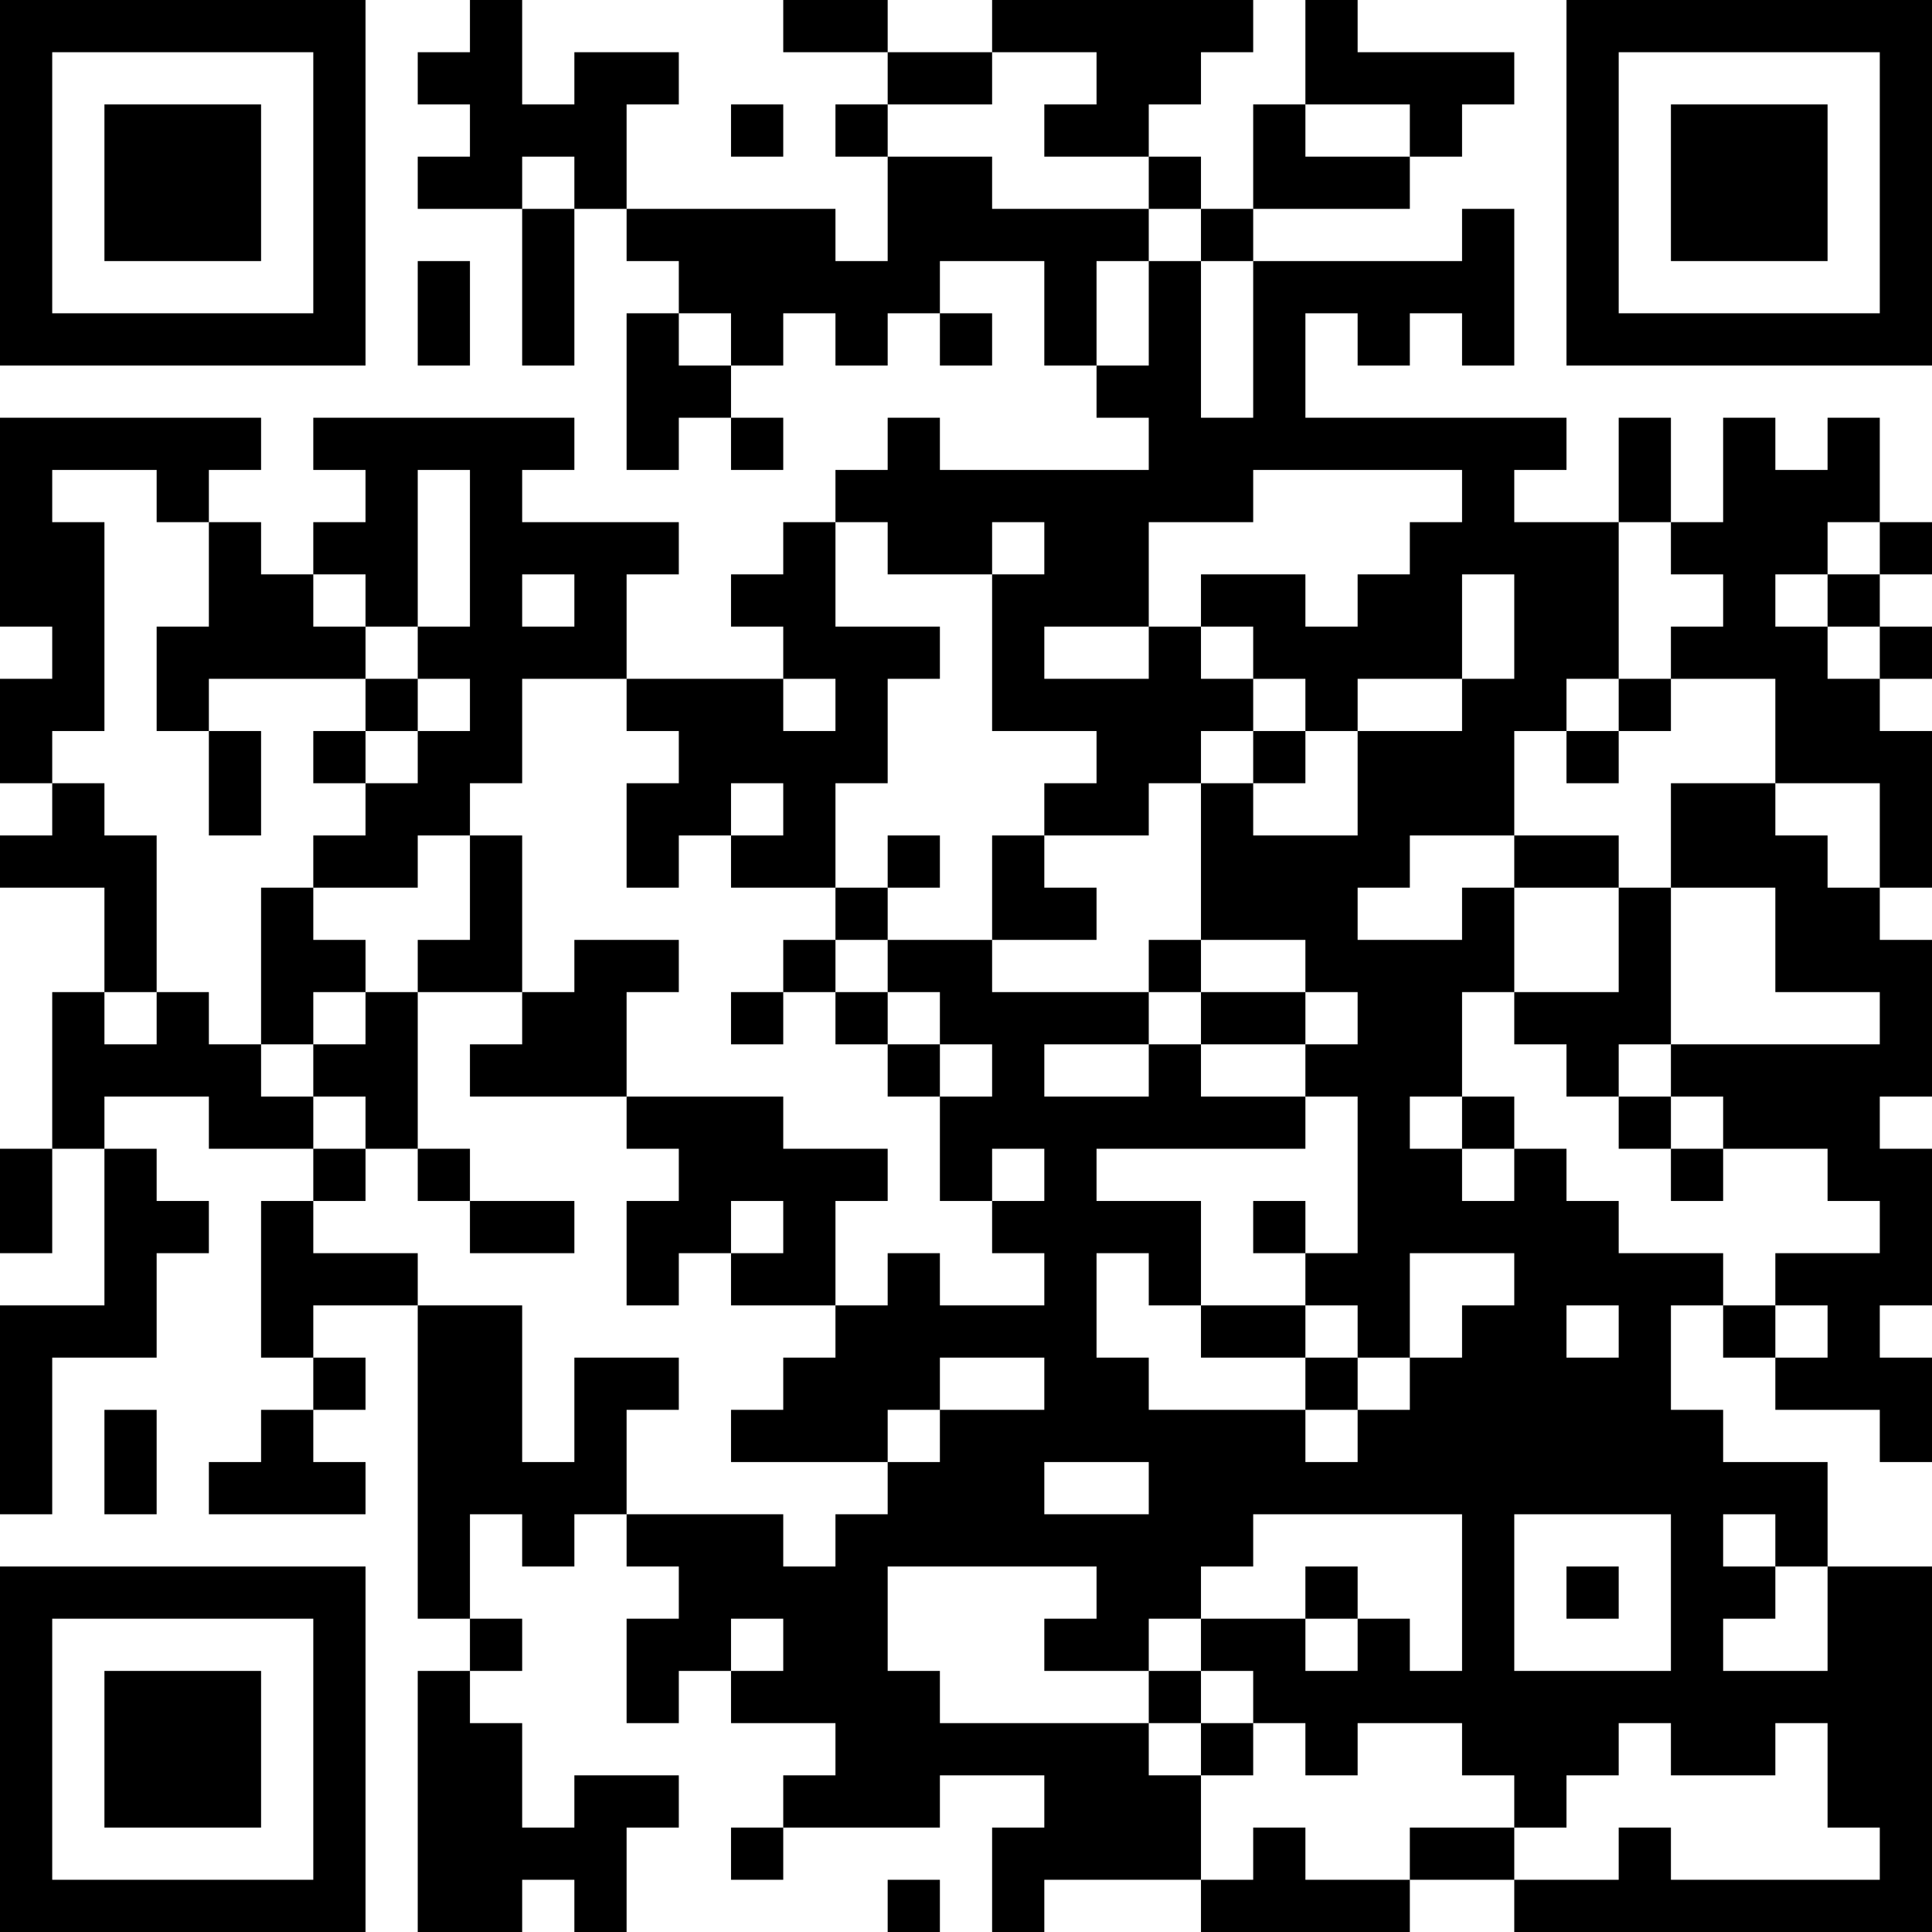
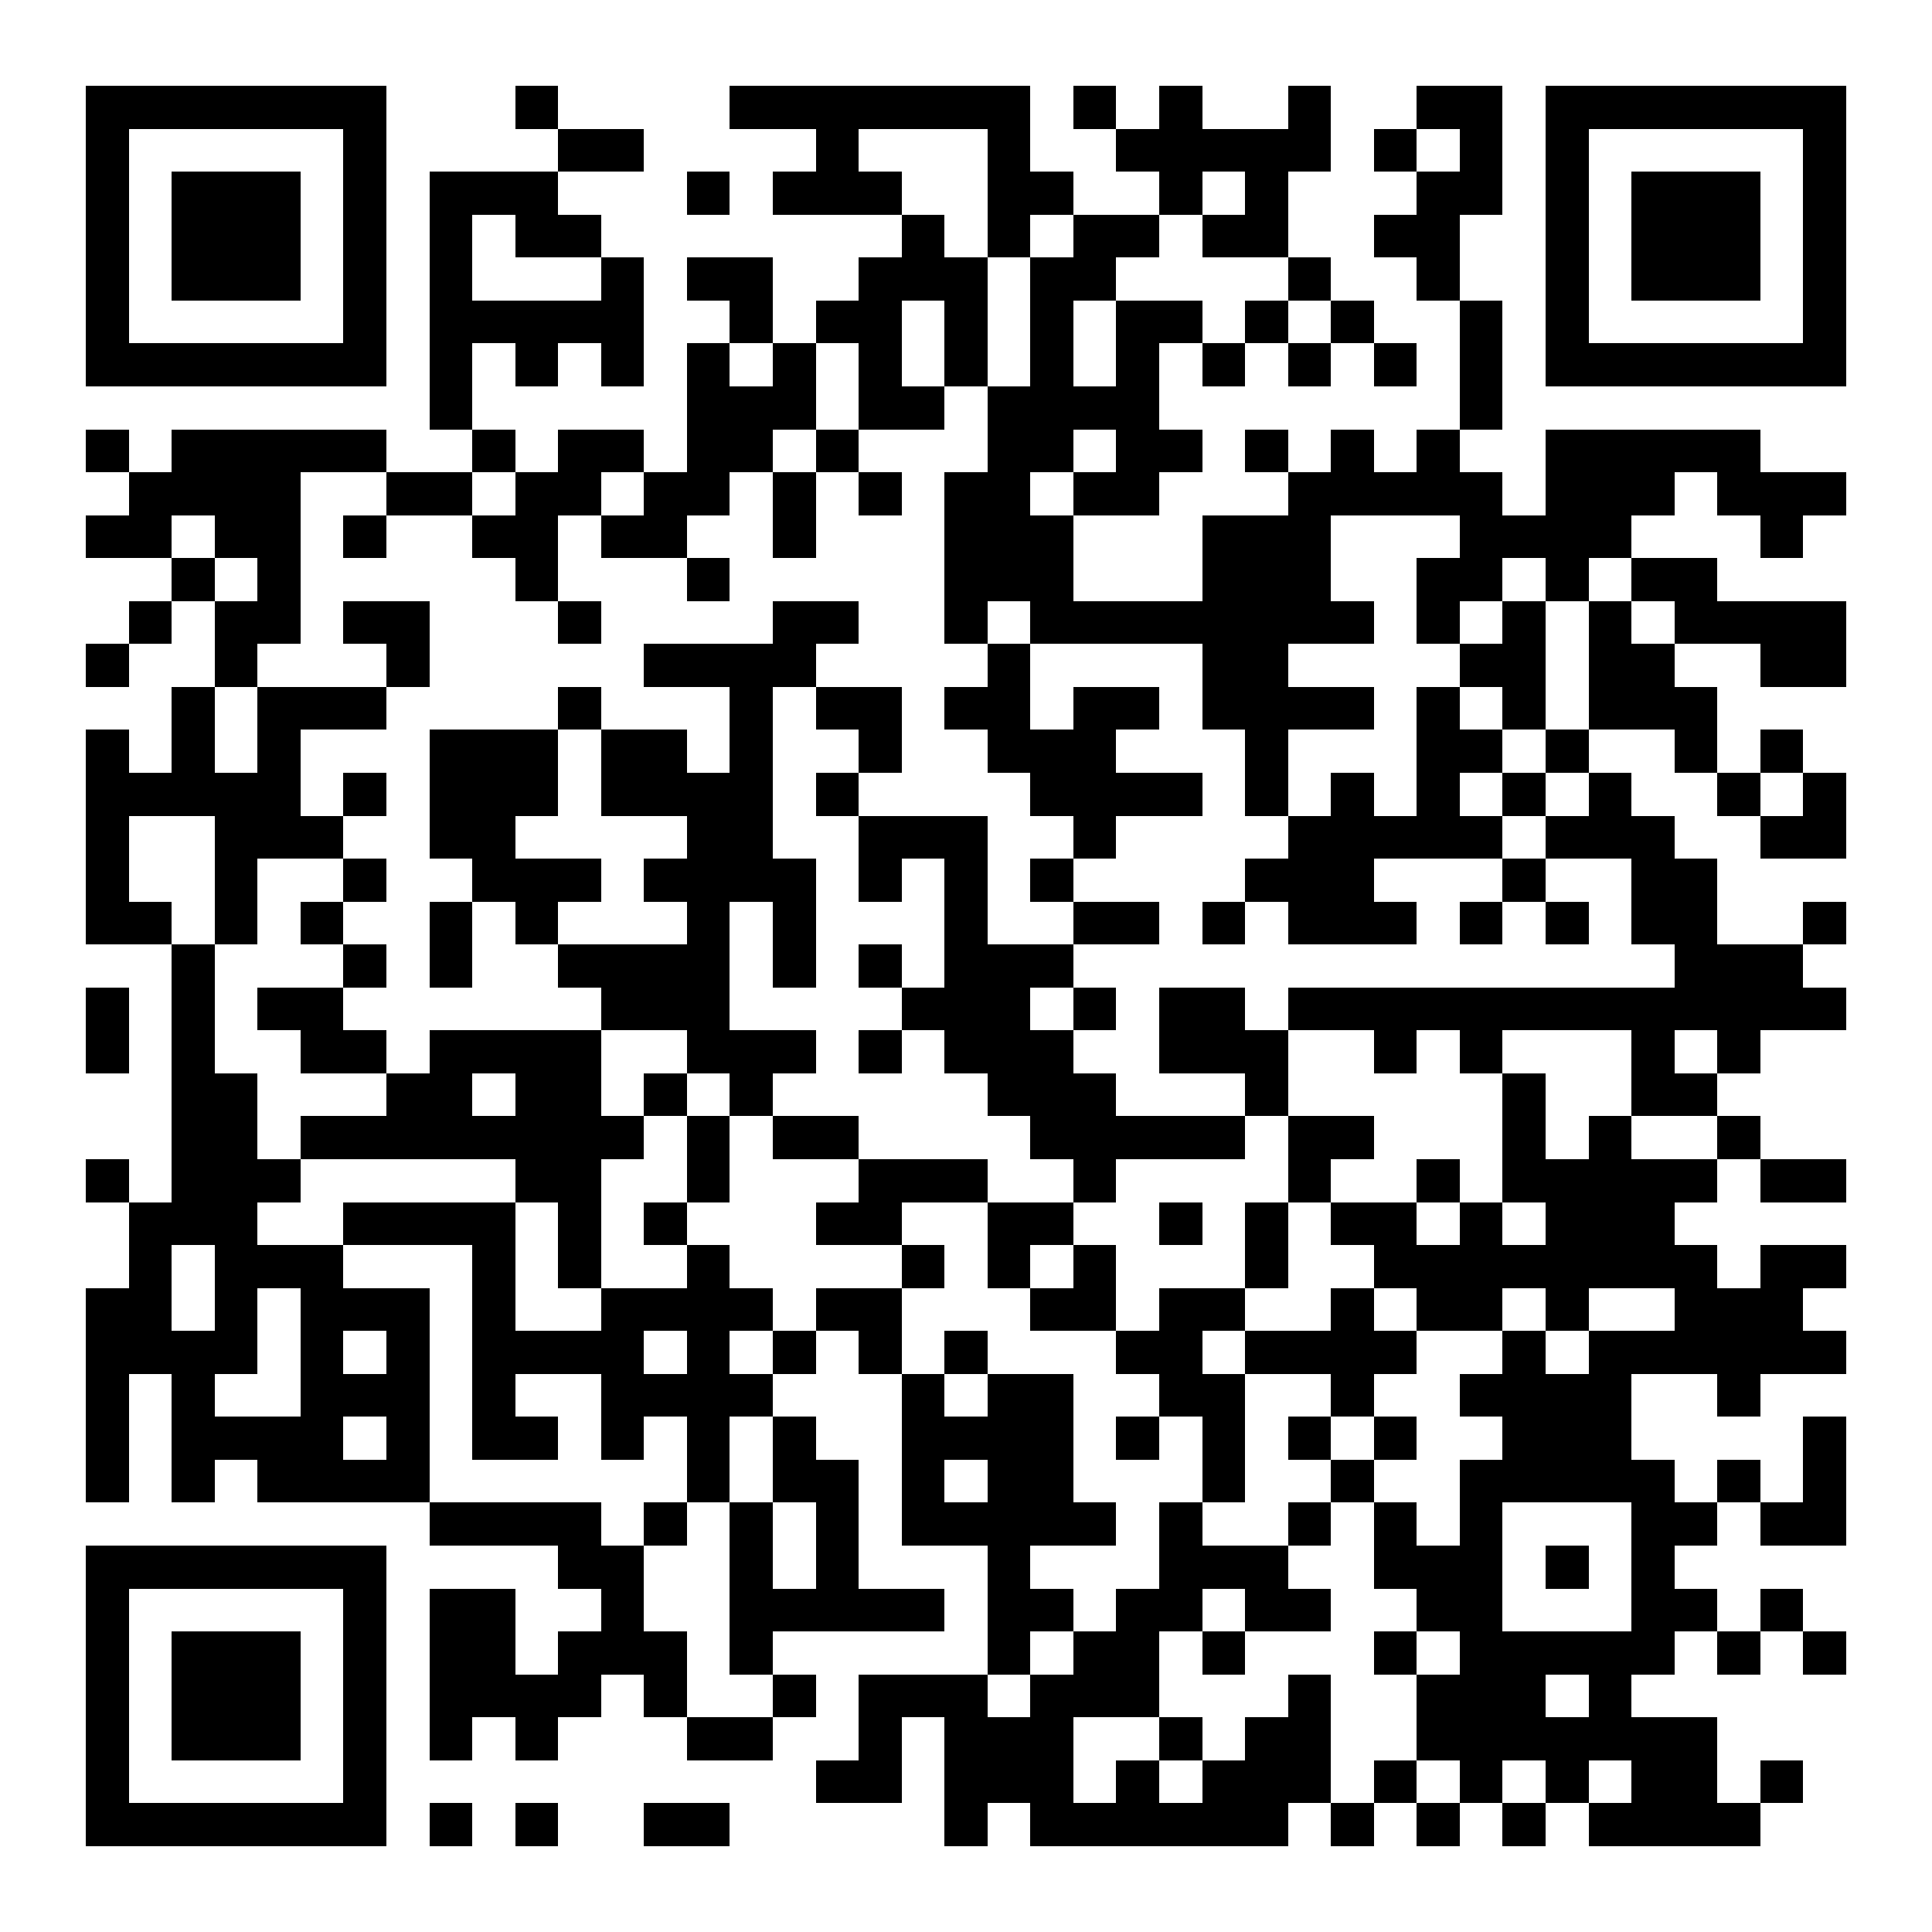
- <svg xmlns="http://www.w3.org/2000/svg" version="1.1" width="481" height="481">
-   <rect style="fill:rgb(255, 255, 255);fill-opacity:1" x="0" y="0" width="481" height="481" />
-   <g id="elements">
-     <path style="fill:rgb(0, 0, 0)" d="M 0,0 l 13,0 0,13 -13,0 z M 13,0 l 13,0 0,13 -13,0 z M 26,0 l 13,0 0,13 -13,0 z M 39,0 l 13,0 0,13 -13,0 z M 52,0 l 13,0 0,13 -13,0 z M 65,0 l 13,0 0,13 -13,0 z M 78,0 l 13,0 0,13 -13,0 z M 117,0 l 13,0 0,13 -13,0 z M 195,0 l 13,0 0,13 -13,0 z M 208,0 l 13,0 0,13 -13,0 z M 247,0 l 13,0 0,13 -13,0 z M 260,0 l 13,0 0,13 -13,0 z M 273,0 l 13,0 0,13 -13,0 z M 286,0 l 13,0 0,13 -13,0 z M 299,0 l 13,0 0,13 -13,0 z M 325,0 l 13,0 0,13 -13,0 z M 390,0 l 13,0 0,13 -13,0 z M 403,0 l 13,0 0,13 -13,0 z M 416,0 l 13,0 0,13 -13,0 z M 429,0 l 13,0 0,13 -13,0 z M 442,0 l 13,0 0,13 -13,0 z M 455,0 l 13,0 0,13 -13,0 z M 468,0 l 13,0 0,13 -13,0 z M 0,13 l 13,0 0,13 -13,0 z M 78,13 l 13,0 0,13 -13,0 z M 104,13 l 13,0 0,13 -13,0 z M 117,13 l 13,0 0,13 -13,0 z M 143,13 l 13,0 0,13 -13,0 z M 156,13 l 13,0 0,13 -13,0 z M 221,13 l 13,0 0,13 -13,0 z M 234,13 l 13,0 0,13 -13,0 z M 273,13 l 13,0 0,13 -13,0 z M 286,13 l 13,0 0,13 -13,0 z M 325,13 l 13,0 0,13 -13,0 z M 338,13 l 13,0 0,13 -13,0 z M 351,13 l 13,0 0,13 -13,0 z M 364,13 l 13,0 0,13 -13,0 z M 390,13 l 13,0 0,13 -13,0 z M 468,13 l 13,0 0,13 -13,0 z M 0,26 l 13,0 0,13 -13,0 z M 26,26 l 13,0 0,13 -13,0 z M 39,26 l 13,0 0,13 -13,0 z M 52,26 l 13,0 0,13 -13,0 z M 78,26 l 13,0 0,13 -13,0 z M 117,26 l 13,0 0,13 -13,0 z M 130,26 l 13,0 0,13 -13,0 z M 143,26 l 13,0 0,13 -13,0 z M 182,26 l 13,0 0,13 -13,0 z M 208,26 l 13,0 0,13 -13,0 z M 260,26 l 13,0 0,13 -13,0 z M 273,26 l 13,0 0,13 -13,0 z M 312,26 l 13,0 0,13 -13,0 z M 351,26 l 13,0 0,13 -13,0 z M 390,26 l 13,0 0,13 -13,0 z M 416,26 l 13,0 0,13 -13,0 z M 429,26 l 13,0 0,13 -13,0 z M 442,26 l 13,0 0,13 -13,0 z M 468,26 l 13,0 0,13 -13,0 z M 0,39 l 13,0 0,13 -13,0 z M 26,39 l 13,0 0,13 -13,0 z M 39,39 l 13,0 0,13 -13,0 z M 52,39 l 13,0 0,13 -13,0 z M 78,39 l 13,0 0,13 -13,0 z M 104,39 l 13,0 0,13 -13,0 z M 117,39 l 13,0 0,13 -13,0 z M 143,39 l 13,0 0,13 -13,0 z M 221,39 l 13,0 0,13 -13,0 z M 234,39 l 13,0 0,13 -13,0 z M 286,39 l 13,0 0,13 -13,0 z M 312,39 l 13,0 0,13 -13,0 z M 325,39 l 13,0 0,13 -13,0 z M 338,39 l 13,0 0,13 -13,0 z M 390,39 l 13,0 0,13 -13,0 z M 416,39 l 13,0 0,13 -13,0 z M 429,39 l 13,0 0,13 -13,0 z M 442,39 l 13,0 0,13 -13,0 z M 468,39 l 13,0 0,13 -13,0 z M 0,52 l 13,0 0,13 -13,0 z M 26,52 l 13,0 0,13 -13,0 z M 39,52 l 13,0 0,13 -13,0 z M 52,52 l 13,0 0,13 -13,0 z M 78,52 l 13,0 0,13 -13,0 z M 130,52 l 13,0 0,13 -13,0 z M 156,52 l 13,0 0,13 -13,0 z M 169,52 l 13,0 0,13 -13,0 z M 182,52 l 13,0 0,13 -13,0 z M 195,52 l 13,0 0,13 -13,0 z M 221,52 l 13,0 0,13 -13,0 z M 234,52 l 13,0 0,13 -13,0 z M 247,52 l 13,0 0,13 -13,0 z M 260,52 l 13,0 0,13 -13,0 z M 273,52 l 13,0 0,13 -13,0 z M 299,52 l 13,0 0,13 -13,0 z M 364,52 l 13,0 0,13 -13,0 z M 390,52 l 13,0 0,13 -13,0 z M 416,52 l 13,0 0,13 -13,0 z M 429,52 l 13,0 0,13 -13,0 z M 442,52 l 13,0 0,13 -13,0 z M 468,52 l 13,0 0,13 -13,0 z M 0,65 l 13,0 0,13 -13,0 z M 78,65 l 13,0 0,13 -13,0 z M 104,65 l 13,0 0,13 -13,0 z M 130,65 l 13,0 0,13 -13,0 z M 169,65 l 13,0 0,13 -13,0 z M 182,65 l 13,0 0,13 -13,0 z M 195,65 l 13,0 0,13 -13,0 z M 208,65 l 13,0 0,13 -13,0 z M 221,65 l 13,0 0,13 -13,0 z M 260,65 l 13,0 0,13 -13,0 z M 286,65 l 13,0 0,13 -13,0 z M 312,65 l 13,0 0,13 -13,0 z M 325,65 l 13,0 0,13 -13,0 z M 338,65 l 13,0 0,13 -13,0 z M 351,65 l 13,0 0,13 -13,0 z M 364,65 l 13,0 0,13 -13,0 z M 390,65 l 13,0 0,13 -13,0 z M 468,65 l 13,0 0,13 -13,0 z M 0,78 l 13,0 0,13 -13,0 z M 13,78 l 13,0 0,13 -13,0 z M 26,78 l 13,0 0,13 -13,0 z M 39,78 l 13,0 0,13 -13,0 z M 52,78 l 13,0 0,13 -13,0 z M 65,78 l 13,0 0,13 -13,0 z M 78,78 l 13,0 0,13 -13,0 z M 104,78 l 13,0 0,13 -13,0 z M 130,78 l 13,0 0,13 -13,0 z M 156,78 l 13,0 0,13 -13,0 z M 182,78 l 13,0 0,13 -13,0 z M 208,78 l 13,0 0,13 -13,0 z M 234,78 l 13,0 0,13 -13,0 z M 260,78 l 13,0 0,13 -13,0 z M 286,78 l 13,0 0,13 -13,0 z M 312,78 l 13,0 0,13 -13,0 z M 338,78 l 13,0 0,13 -13,0 z M 364,78 l 13,0 0,13 -13,0 z M 390,78 l 13,0 0,13 -13,0 z M 403,78 l 13,0 0,13 -13,0 z M 416,78 l 13,0 0,13 -13,0 z M 429,78 l 13,0 0,13 -13,0 z M 442,78 l 13,0 0,13 -13,0 z M 455,78 l 13,0 0,13 -13,0 z M 468,78 l 13,0 0,13 -13,0 z M 156,91 l 13,0 0,13 -13,0 z M 169,91 l 13,0 0,13 -13,0 z M 273,91 l 13,0 0,13 -13,0 z M 286,91 l 13,0 0,13 -13,0 z M 312,91 l 13,0 0,13 -13,0 z M 0,104 l 13,0 0,13 -13,0 z M 13,104 l 13,0 0,13 -13,0 z M 26,104 l 13,0 0,13 -13,0 z M 39,104 l 13,0 0,13 -13,0 z M 52,104 l 13,0 0,13 -13,0 z M 78,104 l 13,0 0,13 -13,0 z M 91,104 l 13,0 0,13 -13,0 z M 104,104 l 13,0 0,13 -13,0 z M 117,104 l 13,0 0,13 -13,0 z M 130,104 l 13,0 0,13 -13,0 z M 156,104 l 13,0 0,13 -13,0 z M 182,104 l 13,0 0,13 -13,0 z M 221,104 l 13,0 0,13 -13,0 z M 286,104 l 13,0 0,13 -13,0 z M 299,104 l 13,0 0,13 -13,0 z M 312,104 l 13,0 0,13 -13,0 z M 325,104 l 13,0 0,13 -13,0 z M 338,104 l 13,0 0,13 -13,0 z M 351,104 l 13,0 0,13 -13,0 z M 364,104 l 13,0 0,13 -13,0 z M 377,104 l 13,0 0,13 -13,0 z M 403,104 l 13,0 0,13 -13,0 z M 429,104 l 13,0 0,13 -13,0 z M 455,104 l 13,0 0,13 -13,0 z M 0,117 l 13,0 0,13 -13,0 z M 39,117 l 13,0 0,13 -13,0 z M 91,117 l 13,0 0,13 -13,0 z M 117,117 l 13,0 0,13 -13,0 z M 208,117 l 13,0 0,13 -13,0 z M 221,117 l 13,0 0,13 -13,0 z M 234,117 l 13,0 0,13 -13,0 z M 247,117 l 13,0 0,13 -13,0 z M 260,117 l 13,0 0,13 -13,0 z M 273,117 l 13,0 0,13 -13,0 z M 286,117 l 13,0 0,13 -13,0 z M 299,117 l 13,0 0,13 -13,0 z M 364,117 l 13,0 0,13 -13,0 z M 403,117 l 13,0 0,13 -13,0 z M 429,117 l 13,0 0,13 -13,0 z M 442,117 l 13,0 0,13 -13,0 z M 455,117 l 13,0 0,13 -13,0 z M 0,130 l 13,0 0,13 -13,0 z M 13,130 l 13,0 0,13 -13,0 z M 52,130 l 13,0 0,13 -13,0 z M 78,130 l 13,0 0,13 -13,0 z M 91,130 l 13,0 0,13 -13,0 z M 117,130 l 13,0 0,13 -13,0 z M 130,130 l 13,0 0,13 -13,0 z M 143,130 l 13,0 0,13 -13,0 z M 156,130 l 13,0 0,13 -13,0 z M 195,130 l 13,0 0,13 -13,0 z M 221,130 l 13,0 0,13 -13,0 z M 234,130 l 13,0 0,13 -13,0 z M 260,130 l 13,0 0,13 -13,0 z M 273,130 l 13,0 0,13 -13,0 z M 351,130 l 13,0 0,13 -13,0 z M 364,130 l 13,0 0,13 -13,0 z M 377,130 l 13,0 0,13 -13,0 z M 390,130 l 13,0 0,13 -13,0 z M 416,130 l 13,0 0,13 -13,0 z M 429,130 l 13,0 0,13 -13,0 z M 442,130 l 13,0 0,13 -13,0 z M 468,130 l 13,0 0,13 -13,0 z M 0,143 l 13,0 0,13 -13,0 z M 13,143 l 13,0 0,13 -13,0 z M 52,143 l 13,0 0,13 -13,0 z M 65,143 l 13,0 0,13 -13,0 z M 91,143 l 13,0 0,13 -13,0 z M 117,143 l 13,0 0,13 -13,0 z M 143,143 l 13,0 0,13 -13,0 z M 182,143 l 13,0 0,13 -13,0 z M 195,143 l 13,0 0,13 -13,0 z M 247,143 l 13,0 0,13 -13,0 z M 260,143 l 13,0 0,13 -13,0 z M 273,143 l 13,0 0,13 -13,0 z M 299,143 l 13,0 0,13 -13,0 z M 312,143 l 13,0 0,13 -13,0 z M 338,143 l 13,0 0,13 -13,0 z M 351,143 l 13,0 0,13 -13,0 z M 377,143 l 13,0 0,13 -13,0 z M 390,143 l 13,0 0,13 -13,0 z M 429,143 l 13,0 0,13 -13,0 z M 455,143 l 13,0 0,13 -13,0 z M 13,156 l 13,0 0,13 -13,0 z M 39,156 l 13,0 0,13 -13,0 z M 52,156 l 13,0 0,13 -13,0 z M 65,156 l 13,0 0,13 -13,0 z M 78,156 l 13,0 0,13 -13,0 z M 104,156 l 13,0 0,13 -13,0 z M 117,156 l 13,0 0,13 -13,0 z M 130,156 l 13,0 0,13 -13,0 z M 143,156 l 13,0 0,13 -13,0 z M 195,156 l 13,0 0,13 -13,0 z M 208,156 l 13,0 0,13 -13,0 z M 221,156 l 13,0 0,13 -13,0 z M 247,156 l 13,0 0,13 -13,0 z M 286,156 l 13,0 0,13 -13,0 z M 312,156 l 13,0 0,13 -13,0 z M 325,156 l 13,0 0,13 -13,0 z M 338,156 l 13,0 0,13 -13,0 z M 351,156 l 13,0 0,13 -13,0 z M 377,156 l 13,0 0,13 -13,0 z M 390,156 l 13,0 0,13 -13,0 z M 416,156 l 13,0 0,13 -13,0 z M 429,156 l 13,0 0,13 -13,0 z M 442,156 l 13,0 0,13 -13,0 z M 468,156 l 13,0 0,13 -13,0 z M 0,169 l 13,0 0,13 -13,0 z M 13,169 l 13,0 0,13 -13,0 z M 39,169 l 13,0 0,13 -13,0 z M 91,169 l 13,0 0,13 -13,0 z M 117,169 l 13,0 0,13 -13,0 z M 156,169 l 13,0 0,13 -13,0 z M 169,169 l 13,0 0,13 -13,0 z M 182,169 l 13,0 0,13 -13,0 z M 208,169 l 13,0 0,13 -13,0 z M 247,169 l 13,0 0,13 -13,0 z M 260,169 l 13,0 0,13 -13,0 z M 273,169 l 13,0 0,13 -13,0 z M 286,169 l 13,0 0,13 -13,0 z M 299,169 l 13,0 0,13 -13,0 z M 325,169 l 13,0 0,13 -13,0 z M 364,169 l 13,0 0,13 -13,0 z M 377,169 l 13,0 0,13 -13,0 z M 403,169 l 13,0 0,13 -13,0 z M 442,169 l 13,0 0,13 -13,0 z M 455,169 l 13,0 0,13 -13,0 z M 0,182 l 13,0 0,13 -13,0 z M 52,182 l 13,0 0,13 -13,0 z M 78,182 l 13,0 0,13 -13,0 z M 104,182 l 13,0 0,13 -13,0 z M 117,182 l 13,0 0,13 -13,0 z M 169,182 l 13,0 0,13 -13,0 z M 182,182 l 13,0 0,13 -13,0 z M 195,182 l 13,0 0,13 -13,0 z M 208,182 l 13,0 0,13 -13,0 z M 273,182 l 13,0 0,13 -13,0 z M 286,182 l 13,0 0,13 -13,0 z M 312,182 l 13,0 0,13 -13,0 z M 338,182 l 13,0 0,13 -13,0 z M 351,182 l 13,0 0,13 -13,0 z M 364,182 l 13,0 0,13 -13,0 z M 390,182 l 13,0 0,13 -13,0 z M 442,182 l 13,0 0,13 -13,0 z M 455,182 l 13,0 0,13 -13,0 z M 468,182 l 13,0 0,13 -13,0 z M 13,195 l 13,0 0,13 -13,0 z M 52,195 l 13,0 0,13 -13,0 z M 91,195 l 13,0 0,13 -13,0 z M 104,195 l 13,0 0,13 -13,0 z M 156,195 l 13,0 0,13 -13,0 z M 169,195 l 13,0 0,13 -13,0 z M 195,195 l 13,0 0,13 -13,0 z M 260,195 l 13,0 0,13 -13,0 z M 273,195 l 13,0 0,13 -13,0 z M 299,195 l 13,0 0,13 -13,0 z M 338,195 l 13,0 0,13 -13,0 z M 351,195 l 13,0 0,13 -13,0 z M 364,195 l 13,0 0,13 -13,0 z M 416,195 l 13,0 0,13 -13,0 z M 429,195 l 13,0 0,13 -13,0 z M 468,195 l 13,0 0,13 -13,0 z M 0,208 l 13,0 0,13 -13,0 z M 13,208 l 13,0 0,13 -13,0 z M 26,208 l 13,0 0,13 -13,0 z M 78,208 l 13,0 0,13 -13,0 z M 91,208 l 13,0 0,13 -13,0 z M 117,208 l 13,0 0,13 -13,0 z M 156,208 l 13,0 0,13 -13,0 z M 182,208 l 13,0 0,13 -13,0 z M 195,208 l 13,0 0,13 -13,0 z M 221,208 l 13,0 0,13 -13,0 z M 247,208 l 13,0 0,13 -13,0 z M 299,208 l 13,0 0,13 -13,0 z M 312,208 l 13,0 0,13 -13,0 z M 325,208 l 13,0 0,13 -13,0 z M 338,208 l 13,0 0,13 -13,0 z M 377,208 l 13,0 0,13 -13,0 z M 390,208 l 13,0 0,13 -13,0 z M 416,208 l 13,0 0,13 -13,0 z M 429,208 l 13,0 0,13 -13,0 z M 442,208 l 13,0 0,13 -13,0 z M 468,208 l 13,0 0,13 -13,0 z M 26,221 l 13,0 0,13 -13,0 z M 65,221 l 13,0 0,13 -13,0 z M 117,221 l 13,0 0,13 -13,0 z M 208,221 l 13,0 0,13 -13,0 z M 247,221 l 13,0 0,13 -13,0 z M 260,221 l 13,0 0,13 -13,0 z M 299,221 l 13,0 0,13 -13,0 z M 312,221 l 13,0 0,13 -13,0 z M 325,221 l 13,0 0,13 -13,0 z M 364,221 l 13,0 0,13 -13,0 z M 403,221 l 13,0 0,13 -13,0 z M 442,221 l 13,0 0,13 -13,0 z M 455,221 l 13,0 0,13 -13,0 z M 26,234 l 13,0 0,13 -13,0 z M 65,234 l 13,0 0,13 -13,0 z M 78,234 l 13,0 0,13 -13,0 z M 104,234 l 13,0 0,13 -13,0 z M 117,234 l 13,0 0,13 -13,0 z M 143,234 l 13,0 0,13 -13,0 z M 156,234 l 13,0 0,13 -13,0 z M 195,234 l 13,0 0,13 -13,0 z M 221,234 l 13,0 0,13 -13,0 z M 234,234 l 13,0 0,13 -13,0 z M 286,234 l 13,0 0,13 -13,0 z M 325,234 l 13,0 0,13 -13,0 z M 338,234 l 13,0 0,13 -13,0 z M 351,234 l 13,0 0,13 -13,0 z M 364,234 l 13,0 0,13 -13,0 z M 403,234 l 13,0 0,13 -13,0 z M 442,234 l 13,0 0,13 -13,0 z M 455,234 l 13,0 0,13 -13,0 z M 468,234 l 13,0 0,13 -13,0 z M 13,247 l 13,0 0,13 -13,0 z M 39,247 l 13,0 0,13 -13,0 z M 65,247 l 13,0 0,13 -13,0 z M 91,247 l 13,0 0,13 -13,0 z M 130,247 l 13,0 0,13 -13,0 z M 143,247 l 13,0 0,13 -13,0 z M 182,247 l 13,0 0,13 -13,0 z M 208,247 l 13,0 0,13 -13,0 z M 234,247 l 13,0 0,13 -13,0 z M 247,247 l 13,0 0,13 -13,0 z M 260,247 l 13,0 0,13 -13,0 z M 273,247 l 13,0 0,13 -13,0 z M 299,247 l 13,0 0,13 -13,0 z M 312,247 l 13,0 0,13 -13,0 z M 338,247 l 13,0 0,13 -13,0 z M 351,247 l 13,0 0,13 -13,0 z M 377,247 l 13,0 0,13 -13,0 z M 390,247 l 13,0 0,13 -13,0 z M 403,247 l 13,0 0,13 -13,0 z M 468,247 l 13,0 0,13 -13,0 z M 13,260 l 13,0 0,13 -13,0 z M 26,260 l 13,0 0,13 -13,0 z M 39,260 l 13,0 0,13 -13,0 z M 52,260 l 13,0 0,13 -13,0 z M 78,260 l 13,0 0,13 -13,0 z M 91,260 l 13,0 0,13 -13,0 z M 117,260 l 13,0 0,13 -13,0 z M 130,260 l 13,0 0,13 -13,0 z M 143,260 l 13,0 0,13 -13,0 z M 221,260 l 13,0 0,13 -13,0 z M 247,260 l 13,0 0,13 -13,0 z M 286,260 l 13,0 0,13 -13,0 z M 325,260 l 13,0 0,13 -13,0 z M 338,260 l 13,0 0,13 -13,0 z M 351,260 l 13,0 0,13 -13,0 z M 390,260 l 13,0 0,13 -13,0 z M 416,260 l 13,0 0,13 -13,0 z M 429,260 l 13,0 0,13 -13,0 z M 442,260 l 13,0 0,13 -13,0 z M 455,260 l 13,0 0,13 -13,0 z M 468,260 l 13,0 0,13 -13,0 z M 13,273 l 13,0 0,13 -13,0 z M 52,273 l 13,0 0,13 -13,0 z M 65,273 l 13,0 0,13 -13,0 z M 91,273 l 13,0 0,13 -13,0 z M 156,273 l 13,0 0,13 -13,0 z M 169,273 l 13,0 0,13 -13,0 z M 182,273 l 13,0 0,13 -13,0 z M 234,273 l 13,0 0,13 -13,0 z M 247,273 l 13,0 0,13 -13,0 z M 260,273 l 13,0 0,13 -13,0 z M 273,273 l 13,0 0,13 -13,0 z M 286,273 l 13,0 0,13 -13,0 z M 299,273 l 13,0 0,13 -13,0 z M 312,273 l 13,0 0,13 -13,0 z M 338,273 l 13,0 0,13 -13,0 z M 364,273 l 13,0 0,13 -13,0 z M 403,273 l 13,0 0,13 -13,0 z M 429,273 l 13,0 0,13 -13,0 z M 442,273 l 13,0 0,13 -13,0 z M 455,273 l 13,0 0,13 -13,0 z M 0,286 l 13,0 0,13 -13,0 z M 26,286 l 13,0 0,13 -13,0 z M 78,286 l 13,0 0,13 -13,0 z M 104,286 l 13,0 0,13 -13,0 z M 169,286 l 13,0 0,13 -13,0 z M 182,286 l 13,0 0,13 -13,0 z M 195,286 l 13,0 0,13 -13,0 z M 208,286 l 13,0 0,13 -13,0 z M 234,286 l 13,0 0,13 -13,0 z M 260,286 l 13,0 0,13 -13,0 z M 338,286 l 13,0 0,13 -13,0 z M 351,286 l 13,0 0,13 -13,0 z M 377,286 l 13,0 0,13 -13,0 z M 416,286 l 13,0 0,13 -13,0 z M 455,286 l 13,0 0,13 -13,0 z M 468,286 l 13,0 0,13 -13,0 z M 0,299 l 13,0 0,13 -13,0 z M 26,299 l 13,0 0,13 -13,0 z M 39,299 l 13,0 0,13 -13,0 z M 65,299 l 13,0 0,13 -13,0 z M 117,299 l 13,0 0,13 -13,0 z M 130,299 l 13,0 0,13 -13,0 z M 156,299 l 13,0 0,13 -13,0 z M 169,299 l 13,0 0,13 -13,0 z M 195,299 l 13,0 0,13 -13,0 z M 247,299 l 13,0 0,13 -13,0 z M 260,299 l 13,0 0,13 -13,0 z M 273,299 l 13,0 0,13 -13,0 z M 286,299 l 13,0 0,13 -13,0 z M 312,299 l 13,0 0,13 -13,0 z M 338,299 l 13,0 0,13 -13,0 z M 351,299 l 13,0 0,13 -13,0 z M 364,299 l 13,0 0,13 -13,0 z M 377,299 l 13,0 0,13 -13,0 z M 390,299 l 13,0 0,13 -13,0 z M 468,299 l 13,0 0,13 -13,0 z M 26,312 l 13,0 0,13 -13,0 z M 65,312 l 13,0 0,13 -13,0 z M 78,312 l 13,0 0,13 -13,0 z M 91,312 l 13,0 0,13 -13,0 z M 156,312 l 13,0 0,13 -13,0 z M 182,312 l 13,0 0,13 -13,0 z M 195,312 l 13,0 0,13 -13,0 z M 221,312 l 13,0 0,13 -13,0 z M 260,312 l 13,0 0,13 -13,0 z M 286,312 l 13,0 0,13 -13,0 z M 325,312 l 13,0 0,13 -13,0 z M 338,312 l 13,0 0,13 -13,0 z M 377,312 l 13,0 0,13 -13,0 z M 390,312 l 13,0 0,13 -13,0 z M 403,312 l 13,0 0,13 -13,0 z M 416,312 l 13,0 0,13 -13,0 z M 442,312 l 13,0 0,13 -13,0 z M 455,312 l 13,0 0,13 -13,0 z M 468,312 l 13,0 0,13 -13,0 z M 0,325 l 13,0 0,13 -13,0 z M 13,325 l 13,0 0,13 -13,0 z M 26,325 l 13,0 0,13 -13,0 z M 65,325 l 13,0 0,13 -13,0 z M 104,325 l 13,0 0,13 -13,0 z M 117,325 l 13,0 0,13 -13,0 z M 208,325 l 13,0 0,13 -13,0 z M 221,325 l 13,0 0,13 -13,0 z M 234,325 l 13,0 0,13 -13,0 z M 247,325 l 13,0 0,13 -13,0 z M 260,325 l 13,0 0,13 -13,0 z M 299,325 l 13,0 0,13 -13,0 z M 312,325 l 13,0 0,13 -13,0 z M 338,325 l 13,0 0,13 -13,0 z M 364,325 l 13,0 0,13 -13,0 z M 377,325 l 13,0 0,13 -13,0 z M 403,325 l 13,0 0,13 -13,0 z M 429,325 l 13,0 0,13 -13,0 z M 455,325 l 13,0 0,13 -13,0 z M 0,338 l 13,0 0,13 -13,0 z M 78,338 l 13,0 0,13 -13,0 z M 104,338 l 13,0 0,13 -13,0 z M 117,338 l 13,0 0,13 -13,0 z M 143,338 l 13,0 0,13 -13,0 z M 156,338 l 13,0 0,13 -13,0 z M 195,338 l 13,0 0,13 -13,0 z M 208,338 l 13,0 0,13 -13,0 z M 221,338 l 13,0 0,13 -13,0 z M 260,338 l 13,0 0,13 -13,0 z M 273,338 l 13,0 0,13 -13,0 z M 325,338 l 13,0 0,13 -13,0 z M 351,338 l 13,0 0,13 -13,0 z M 364,338 l 13,0 0,13 -13,0 z M 377,338 l 13,0 0,13 -13,0 z M 390,338 l 13,0 0,13 -13,0 z M 403,338 l 13,0 0,13 -13,0 z M 442,338 l 13,0 0,13 -13,0 z M 455,338 l 13,0 0,13 -13,0 z M 468,338 l 13,0 0,13 -13,0 z M 0,351 l 13,0 0,13 -13,0 z M 26,351 l 13,0 0,13 -13,0 z M 65,351 l 13,0 0,13 -13,0 z M 104,351 l 13,0 0,13 -13,0 z M 117,351 l 13,0 0,13 -13,0 z M 143,351 l 13,0 0,13 -13,0 z M 182,351 l 13,0 0,13 -13,0 z M 195,351 l 13,0 0,13 -13,0 z M 208,351 l 13,0 0,13 -13,0 z M 234,351 l 13,0 0,13 -13,0 z M 247,351 l 13,0 0,13 -13,0 z M 260,351 l 13,0 0,13 -13,0 z M 273,351 l 13,0 0,13 -13,0 z M 286,351 l 13,0 0,13 -13,0 z M 299,351 l 13,0 0,13 -13,0 z M 312,351 l 13,0 0,13 -13,0 z M 338,351 l 13,0 0,13 -13,0 z M 351,351 l 13,0 0,13 -13,0 z M 364,351 l 13,0 0,13 -13,0 z M 377,351 l 13,0 0,13 -13,0 z M 390,351 l 13,0 0,13 -13,0 z M 403,351 l 13,0 0,13 -13,0 z M 416,351 l 13,0 0,13 -13,0 z M 468,351 l 13,0 0,13 -13,0 z M 0,364 l 13,0 0,13 -13,0 z M 26,364 l 13,0 0,13 -13,0 z M 52,364 l 13,0 0,13 -13,0 z M 65,364 l 13,0 0,13 -13,0 z M 78,364 l 13,0 0,13 -13,0 z M 104,364 l 13,0 0,13 -13,0 z M 117,364 l 13,0 0,13 -13,0 z M 130,364 l 13,0 0,13 -13,0 z M 143,364 l 13,0 0,13 -13,0 z M 221,364 l 13,0 0,13 -13,0 z M 234,364 l 13,0 0,13 -13,0 z M 247,364 l 13,0 0,13 -13,0 z M 286,364 l 13,0 0,13 -13,0 z M 299,364 l 13,0 0,13 -13,0 z M 312,364 l 13,0 0,13 -13,0 z M 325,364 l 13,0 0,13 -13,0 z M 338,364 l 13,0 0,13 -13,0 z M 351,364 l 13,0 0,13 -13,0 z M 364,364 l 13,0 0,13 -13,0 z M 377,364 l 13,0 0,13 -13,0 z M 390,364 l 13,0 0,13 -13,0 z M 403,364 l 13,0 0,13 -13,0 z M 416,364 l 13,0 0,13 -13,0 z M 429,364 l 13,0 0,13 -13,0 z M 442,364 l 13,0 0,13 -13,0 z M 104,377 l 13,0 0,13 -13,0 z M 130,377 l 13,0 0,13 -13,0 z M 156,377 l 13,0 0,13 -13,0 z M 169,377 l 13,0 0,13 -13,0 z M 182,377 l 13,0 0,13 -13,0 z M 208,377 l 13,0 0,13 -13,0 z M 221,377 l 13,0 0,13 -13,0 z M 234,377 l 13,0 0,13 -13,0 z M 247,377 l 13,0 0,13 -13,0 z M 260,377 l 13,0 0,13 -13,0 z M 273,377 l 13,0 0,13 -13,0 z M 286,377 l 13,0 0,13 -13,0 z M 299,377 l 13,0 0,13 -13,0 z M 364,377 l 13,0 0,13 -13,0 z M 416,377 l 13,0 0,13 -13,0 z M 442,377 l 13,0 0,13 -13,0 z M 0,390 l 13,0 0,13 -13,0 z M 13,390 l 13,0 0,13 -13,0 z M 26,390 l 13,0 0,13 -13,0 z M 39,390 l 13,0 0,13 -13,0 z M 52,390 l 13,0 0,13 -13,0 z M 65,390 l 13,0 0,13 -13,0 z M 78,390 l 13,0 0,13 -13,0 z M 104,390 l 13,0 0,13 -13,0 z M 169,390 l 13,0 0,13 -13,0 z M 182,390 l 13,0 0,13 -13,0 z M 195,390 l 13,0 0,13 -13,0 z M 208,390 l 13,0 0,13 -13,0 z M 273,390 l 13,0 0,13 -13,0 z M 286,390 l 13,0 0,13 -13,0 z M 325,390 l 13,0 0,13 -13,0 z M 364,390 l 13,0 0,13 -13,0 z M 390,390 l 13,0 0,13 -13,0 z M 416,390 l 13,0 0,13 -13,0 z M 429,390 l 13,0 0,13 -13,0 z M 455,390 l 13,0 0,13 -13,0 z M 468,390 l 13,0 0,13 -13,0 z M 0,403 l 13,0 0,13 -13,0 z M 78,403 l 13,0 0,13 -13,0 z M 117,403 l 13,0 0,13 -13,0 z M 156,403 l 13,0 0,13 -13,0 z M 169,403 l 13,0 0,13 -13,0 z M 195,403 l 13,0 0,13 -13,0 z M 208,403 l 13,0 0,13 -13,0 z M 260,403 l 13,0 0,13 -13,0 z M 273,403 l 13,0 0,13 -13,0 z M 299,403 l 13,0 0,13 -13,0 z M 312,403 l 13,0 0,13 -13,0 z M 338,403 l 13,0 0,13 -13,0 z M 364,403 l 13,0 0,13 -13,0 z M 416,403 l 13,0 0,13 -13,0 z M 455,403 l 13,0 0,13 -13,0 z M 468,403 l 13,0 0,13 -13,0 z M 0,416 l 13,0 0,13 -13,0 z M 26,416 l 13,0 0,13 -13,0 z M 39,416 l 13,0 0,13 -13,0 z M 52,416 l 13,0 0,13 -13,0 z M 78,416 l 13,0 0,13 -13,0 z M 104,416 l 13,0 0,13 -13,0 z M 156,416 l 13,0 0,13 -13,0 z M 182,416 l 13,0 0,13 -13,0 z M 195,416 l 13,0 0,13 -13,0 z M 208,416 l 13,0 0,13 -13,0 z M 221,416 l 13,0 0,13 -13,0 z M 286,416 l 13,0 0,13 -13,0 z M 312,416 l 13,0 0,13 -13,0 z M 325,416 l 13,0 0,13 -13,0 z M 338,416 l 13,0 0,13 -13,0 z M 351,416 l 13,0 0,13 -13,0 z M 364,416 l 13,0 0,13 -13,0 z M 377,416 l 13,0 0,13 -13,0 z M 390,416 l 13,0 0,13 -13,0 z M 403,416 l 13,0 0,13 -13,0 z M 416,416 l 13,0 0,13 -13,0 z M 429,416 l 13,0 0,13 -13,0 z M 442,416 l 13,0 0,13 -13,0 z M 455,416 l 13,0 0,13 -13,0 z M 468,416 l 13,0 0,13 -13,0 z M 0,429 l 13,0 0,13 -13,0 z M 26,429 l 13,0 0,13 -13,0 z M 39,429 l 13,0 0,13 -13,0 z M 52,429 l 13,0 0,13 -13,0 z M 78,429 l 13,0 0,13 -13,0 z M 104,429 l 13,0 0,13 -13,0 z M 117,429 l 13,0 0,13 -13,0 z M 208,429 l 13,0 0,13 -13,0 z M 221,429 l 13,0 0,13 -13,0 z M 234,429 l 13,0 0,13 -13,0 z M 247,429 l 13,0 0,13 -13,0 z M 260,429 l 13,0 0,13 -13,0 z M 273,429 l 13,0 0,13 -13,0 z M 299,429 l 13,0 0,13 -13,0 z M 325,429 l 13,0 0,13 -13,0 z M 364,429 l 13,0 0,13 -13,0 z M 377,429 l 13,0 0,13 -13,0 z M 390,429 l 13,0 0,13 -13,0 z M 416,429 l 13,0 0,13 -13,0 z M 429,429 l 13,0 0,13 -13,0 z M 455,429 l 13,0 0,13 -13,0 z M 468,429 l 13,0 0,13 -13,0 z M 0,442 l 13,0 0,13 -13,0 z M 26,442 l 13,0 0,13 -13,0 z M 39,442 l 13,0 0,13 -13,0 z M 52,442 l 13,0 0,13 -13,0 z M 78,442 l 13,0 0,13 -13,0 z M 104,442 l 13,0 0,13 -13,0 z M 117,442 l 13,0 0,13 -13,0 z M 143,442 l 13,0 0,13 -13,0 z M 156,442 l 13,0 0,13 -13,0 z M 195,442 l 13,0 0,13 -13,0 z M 208,442 l 13,0 0,13 -13,0 z M 221,442 l 13,0 0,13 -13,0 z M 260,442 l 13,0 0,13 -13,0 z M 273,442 l 13,0 0,13 -13,0 z M 286,442 l 13,0 0,13 -13,0 z M 377,442 l 13,0 0,13 -13,0 z M 455,442 l 13,0 0,13 -13,0 z M 468,442 l 13,0 0,13 -13,0 z M 0,455 l 13,0 0,13 -13,0 z M 78,455 l 13,0 0,13 -13,0 z M 104,455 l 13,0 0,13 -13,0 z M 117,455 l 13,0 0,13 -13,0 z M 130,455 l 13,0 0,13 -13,0 z M 143,455 l 13,0 0,13 -13,0 z M 182,455 l 13,0 0,13 -13,0 z M 247,455 l 13,0 0,13 -13,0 z M 260,455 l 13,0 0,13 -13,0 z M 273,455 l 13,0 0,13 -13,0 z M 286,455 l 13,0 0,13 -13,0 z M 312,455 l 13,0 0,13 -13,0 z M 351,455 l 13,0 0,13 -13,0 z M 364,455 l 13,0 0,13 -13,0 z M 403,455 l 13,0 0,13 -13,0 z M 468,455 l 13,0 0,13 -13,0 z M 0,468 l 13,0 0,13 -13,0 z M 13,468 l 13,0 0,13 -13,0 z M 26,468 l 13,0 0,13 -13,0 z M 39,468 l 13,0 0,13 -13,0 z M 52,468 l 13,0 0,13 -13,0 z M 65,468 l 13,0 0,13 -13,0 z M 78,468 l 13,0 0,13 -13,0 z M 104,468 l 13,0 0,13 -13,0 z M 117,468 l 13,0 0,13 -13,0 z M 143,468 l 13,0 0,13 -13,0 z M 221,468 l 13,0 0,13 -13,0 z M 247,468 l 13,0 0,13 -13,0 z M 299,468 l 13,0 0,13 -13,0 z M 312,468 l 13,0 0,13 -13,0 z M 325,468 l 13,0 0,13 -13,0 z M 338,468 l 13,0 0,13 -13,0 z M 377,468 l 13,0 0,13 -13,0 z M 390,468 l 13,0 0,13 -13,0 z M 403,468 l 13,0 0,13 -13,0 z M 416,468 l 13,0 0,13 -13,0 z M 429,468 l 13,0 0,13 -13,0 z M 442,468 l 13,0 0,13 -13,0 z M 455,468 l 13,0 0,13 -13,0 z M 468,468 l 13,0 0,13 -13,0 z " />
-   </g>
+ <svg xmlns="http://www.w3.org/2000/svg" width="512" height="512" viewBox="0 0 45 45" shape-rendering="crispEdges">
+   <path fill="#ffffff" d="M0 0h45v45H0z" />
+   <path stroke="#000000" d="M2 2.5h7m3 0h1m4 0h7m1 0h1m1 0h1m2 0h1m2 0h2m1 0h7M2 3.5h1m5 0h1m4 0h2m4 0h1m3 0h1m2 0h5m1 0h1m1 0h1m1 0h1m5 0h1M2 4.5h1m1 0h3m1 0h1m1 0h3m3 0h1m1 0h3m2 0h2m2 0h1m1 0h1m3 0h2m1 0h1m1 0h3m1 0h1M2 5.5h1m1 0h3m1 0h1m1 0h1m1 0h2m7 0h1m1 0h1m1 0h2m1 0h2m2 0h2m2 0h1m1 0h3m1 0h1M2 6.5h1m1 0h3m1 0h1m1 0h1m3 0h1m1 0h2m2 0h3m1 0h2m4 0h1m2 0h1m2 0h1m1 0h3m1 0h1M2 7.5h1m5 0h1m1 0h5m2 0h1m1 0h2m1 0h1m1 0h1m1 0h2m1 0h1m1 0h1m2 0h1m1 0h1m5 0h1M2 8.5h7m1 0h1m1 0h1m1 0h1m1 0h1m1 0h1m1 0h1m1 0h1m1 0h1m1 0h1m1 0h1m1 0h1m1 0h1m1 0h1m1 0h7M10 9.5h1m5 0h3m1 0h2m1 0h4m7 0h1M2 10.5h1m1 0h5m2 0h1m1 0h2m1 0h2m1 0h1m3 0h2m1 0h2m1 0h1m1 0h1m1 0h1m2 0h5M3 11.5h4m2 0h2m1 0h2m1 0h2m1 0h1m1 0h1m1 0h2m1 0h2m3 0h5m1 0h3m1 0h3M2 12.5h2m1 0h2m1 0h1m2 0h2m1 0h2m2 0h1m3 0h3m3 0h3m3 0h4m3 0h1M4 13.5h1m1 0h1m5 0h1m3 0h1m5 0h3m3 0h3m2 0h2m1 0h1m1 0h2M3 14.5h1m1 0h2m1 0h2m3 0h1m4 0h2m2 0h1m1 0h8m1 0h1m1 0h1m1 0h1m1 0h4M2 15.5h1m2 0h1m3 0h1m5 0h4m4 0h1m4 0h2m4 0h2m1 0h2m2 0h2M4 16.5h1m1 0h3m4 0h1m3 0h1m1 0h2m1 0h2m1 0h2m1 0h4m1 0h1m1 0h1m1 0h3M2 17.5h1m1 0h1m1 0h1m3 0h3m1 0h2m1 0h1m2 0h1m2 0h3m3 0h1m3 0h2m1 0h1m2 0h1m1 0h1M2 18.5h5m1 0h1m1 0h3m1 0h4m1 0h1m4 0h4m1 0h1m1 0h1m1 0h1m1 0h1m1 0h1m2 0h1m1 0h1M2 19.5h1m2 0h3m2 0h2m4 0h2m2 0h3m2 0h1m4 0h5m1 0h3m2 0h2M2 20.5h1m2 0h1m2 0h1m2 0h3m1 0h4m1 0h1m1 0h1m1 0h1m4 0h3m3 0h1m2 0h2M2 21.5h2m1 0h1m1 0h1m2 0h1m1 0h1m3 0h1m1 0h1m3 0h1m2 0h2m1 0h1m1 0h3m1 0h1m1 0h1m1 0h2m2 0h1M4 22.5h1m3 0h1m1 0h1m2 0h4m1 0h1m1 0h1m1 0h3m14 0h3M2 23.5h1m1 0h1m1 0h2m6 0h3m4 0h3m1 0h1m1 0h2m1 0h13M2 24.5h1m1 0h1m2 0h2m1 0h4m2 0h3m1 0h1m1 0h3m2 0h3m2 0h1m1 0h1m3 0h1m1 0h1M4 25.5h2m3 0h2m1 0h2m1 0h1m1 0h1m5 0h3m3 0h1m5 0h1m2 0h2M4 26.5h2m1 0h8m1 0h1m1 0h2m4 0h5m1 0h2m3 0h1m1 0h1m2 0h1M2 27.5h1m1 0h3m5 0h2m2 0h1m3 0h3m2 0h1m4 0h1m2 0h1m1 0h5m1 0h2M3 28.5h3m2 0h4m1 0h1m1 0h1m3 0h2m2 0h2m2 0h1m1 0h1m1 0h2m1 0h1m1 0h3M3 29.5h1m1 0h3m3 0h1m1 0h1m2 0h1m4 0h1m1 0h1m1 0h1m3 0h1m2 0h8m1 0h2M2 30.5h2m1 0h1m1 0h3m1 0h1m2 0h4m1 0h2m3 0h2m1 0h2m2 0h1m1 0h2m1 0h1m2 0h3M2 31.5h4m1 0h1m1 0h1m1 0h4m1 0h1m1 0h1m1 0h1m1 0h1m3 0h2m1 0h4m2 0h1m1 0h6M2 32.5h1m1 0h1m2 0h3m1 0h1m2 0h4m3 0h1m1 0h2m2 0h2m2 0h1m2 0h4m2 0h1M2 33.5h1m1 0h4m1 0h1m1 0h2m1 0h1m1 0h1m1 0h1m2 0h4m1 0h1m1 0h1m1 0h1m1 0h1m2 0h3m4 0h1M2 34.5h1m1 0h1m1 0h4m6 0h1m1 0h2m1 0h1m1 0h2m3 0h1m2 0h1m2 0h5m1 0h1m1 0h1M10 35.5h4m1 0h1m1 0h1m1 0h1m1 0h5m1 0h1m2 0h1m1 0h1m1 0h1m3 0h2m1 0h2M2 36.5h7m4 0h2m2 0h1m1 0h1m3 0h1m3 0h3m2 0h3m1 0h1m1 0h1M2 37.5h1m5 0h1m1 0h2m2 0h1m2 0h5m1 0h2m1 0h2m1 0h2m2 0h2m3 0h2m1 0h1M2 38.5h1m1 0h3m1 0h1m1 0h2m1 0h3m1 0h1m5 0h1m1 0h2m1 0h1m3 0h1m1 0h5m1 0h1m1 0h1M2 39.5h1m1 0h3m1 0h1m1 0h4m1 0h1m2 0h1m1 0h3m1 0h3m3 0h1m2 0h3m1 0h1M2 40.5h1m1 0h3m1 0h1m1 0h1m1 0h1m3 0h2m2 0h1m1 0h3m2 0h1m1 0h2m2 0h7M2 41.5h1m5 0h1m10 0h2m1 0h3m1 0h1m1 0h3m1 0h1m1 0h1m1 0h1m1 0h2m1 0h1M2 42.5h7m1 0h1m1 0h1m2 0h2m5 0h1m1 0h6m1 0h1m1 0h1m1 0h1m1 0h4" />
</svg>
